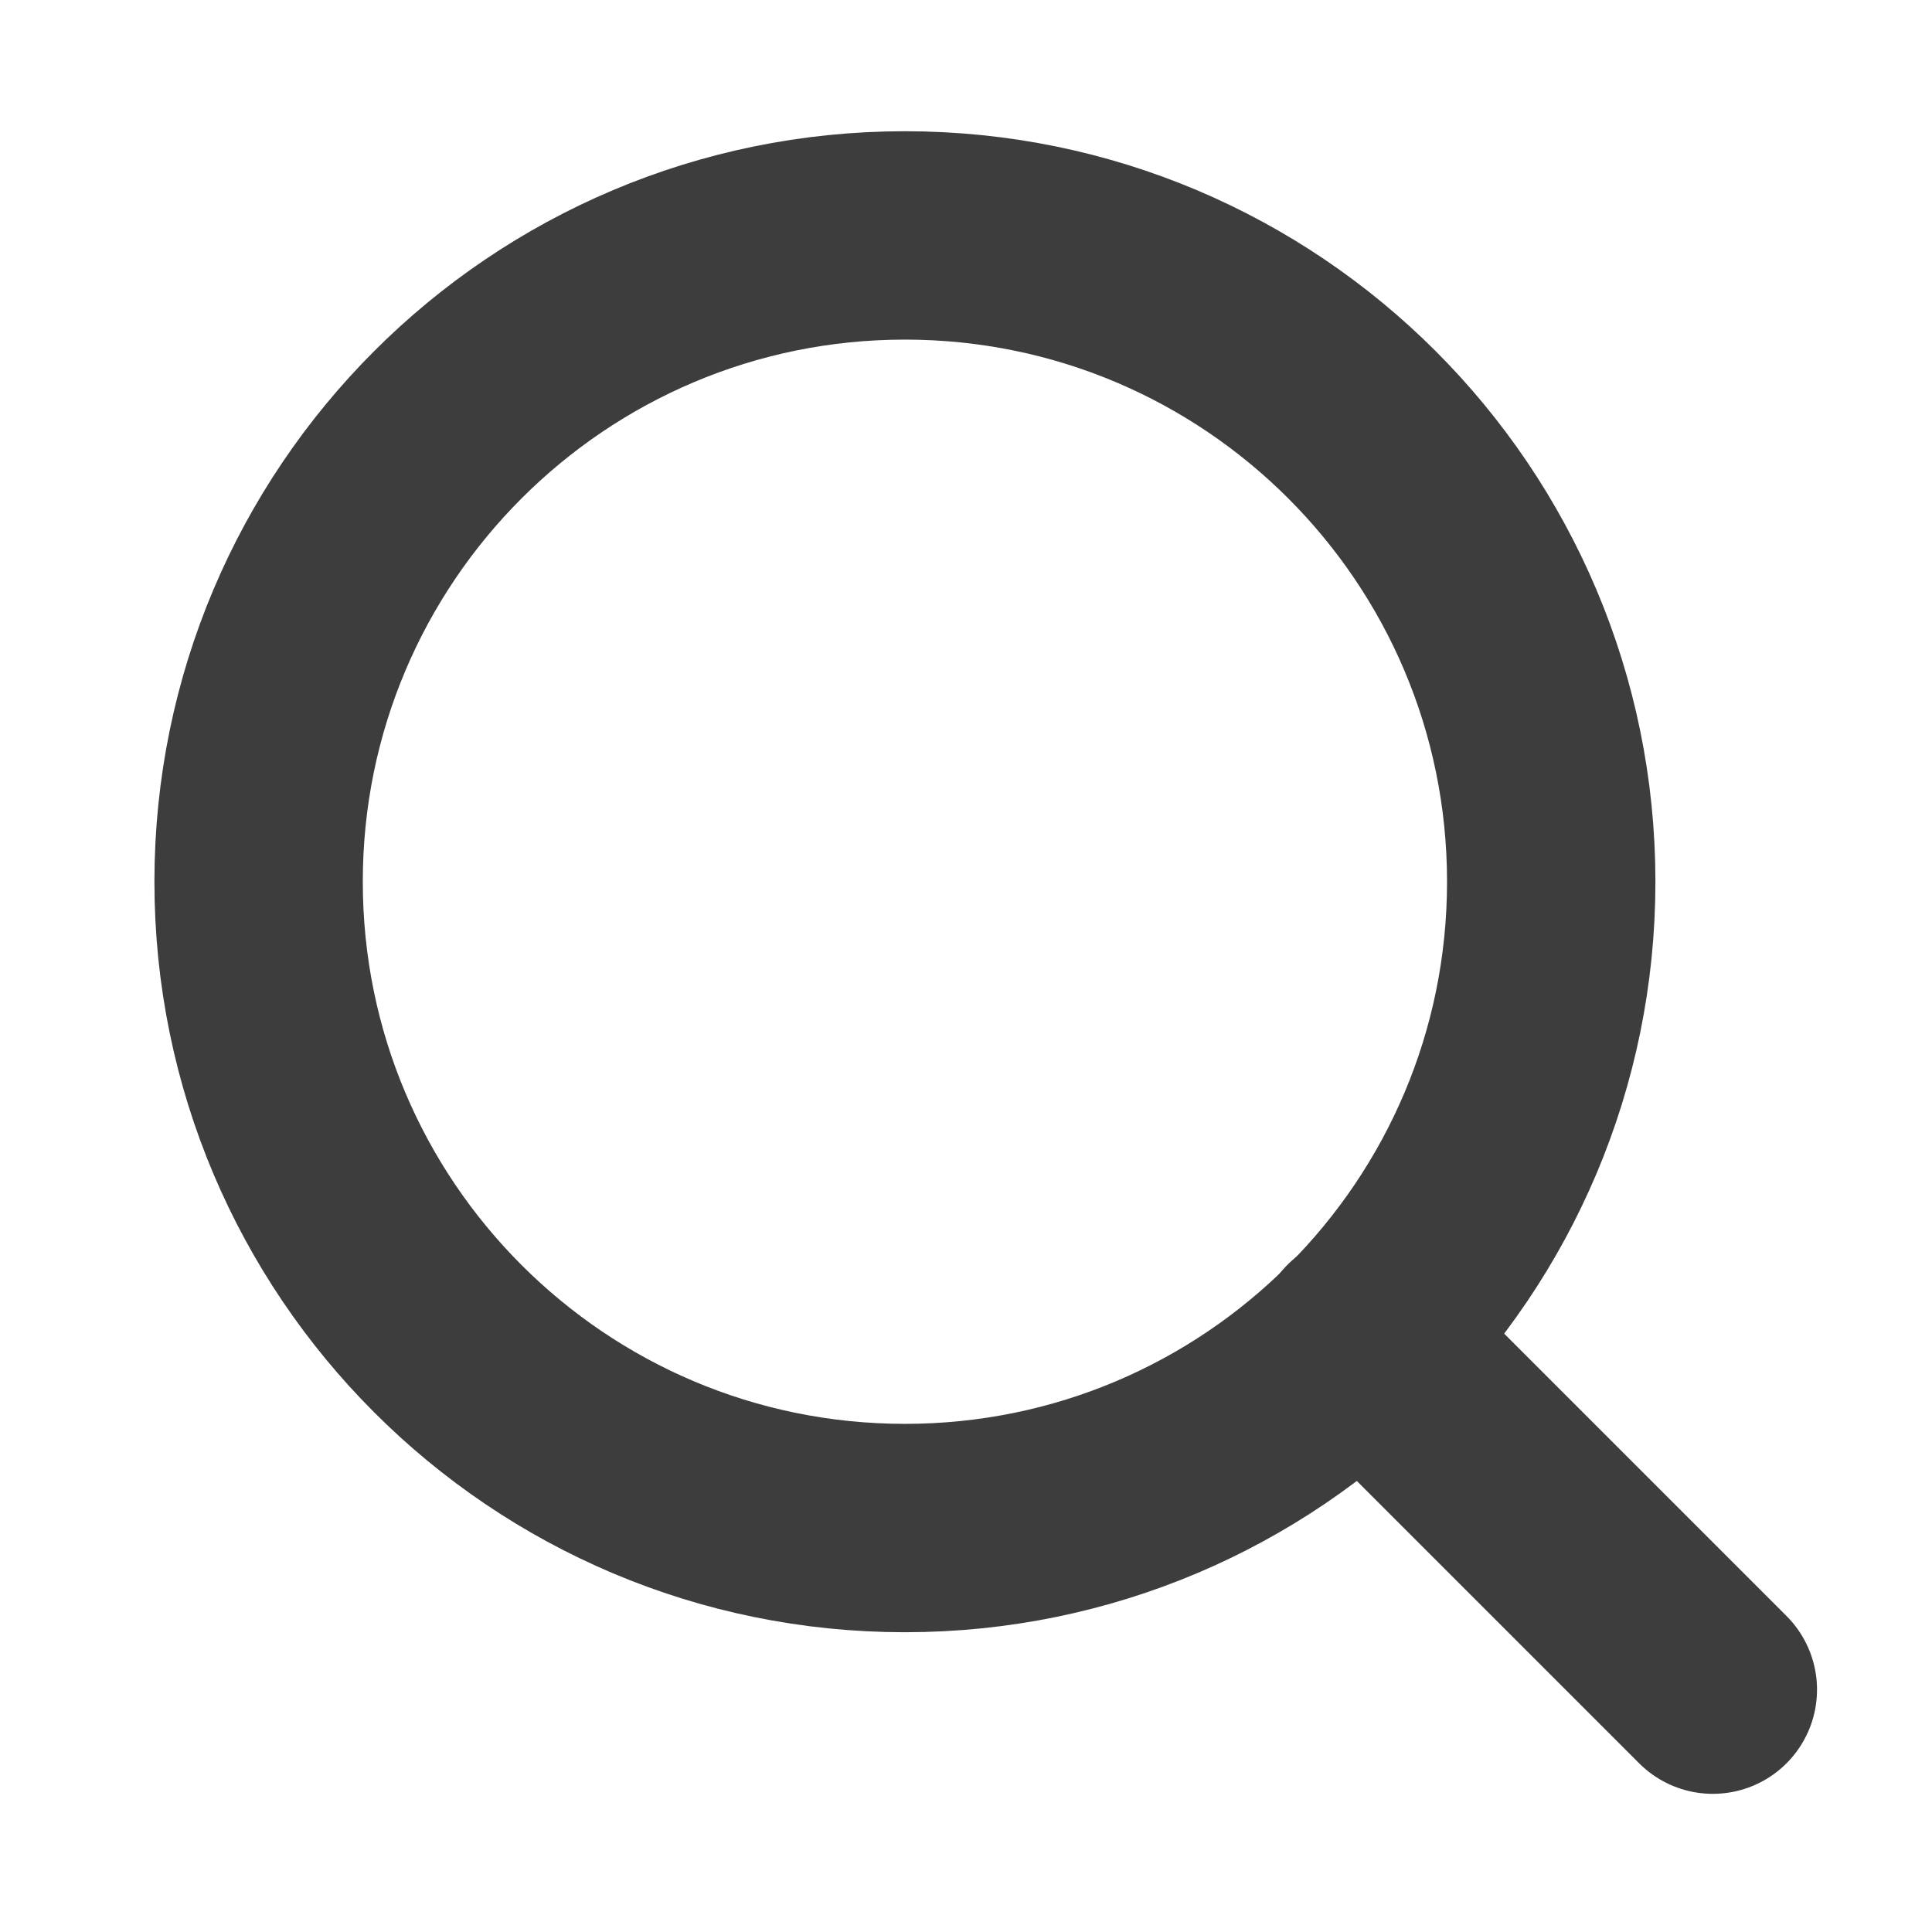
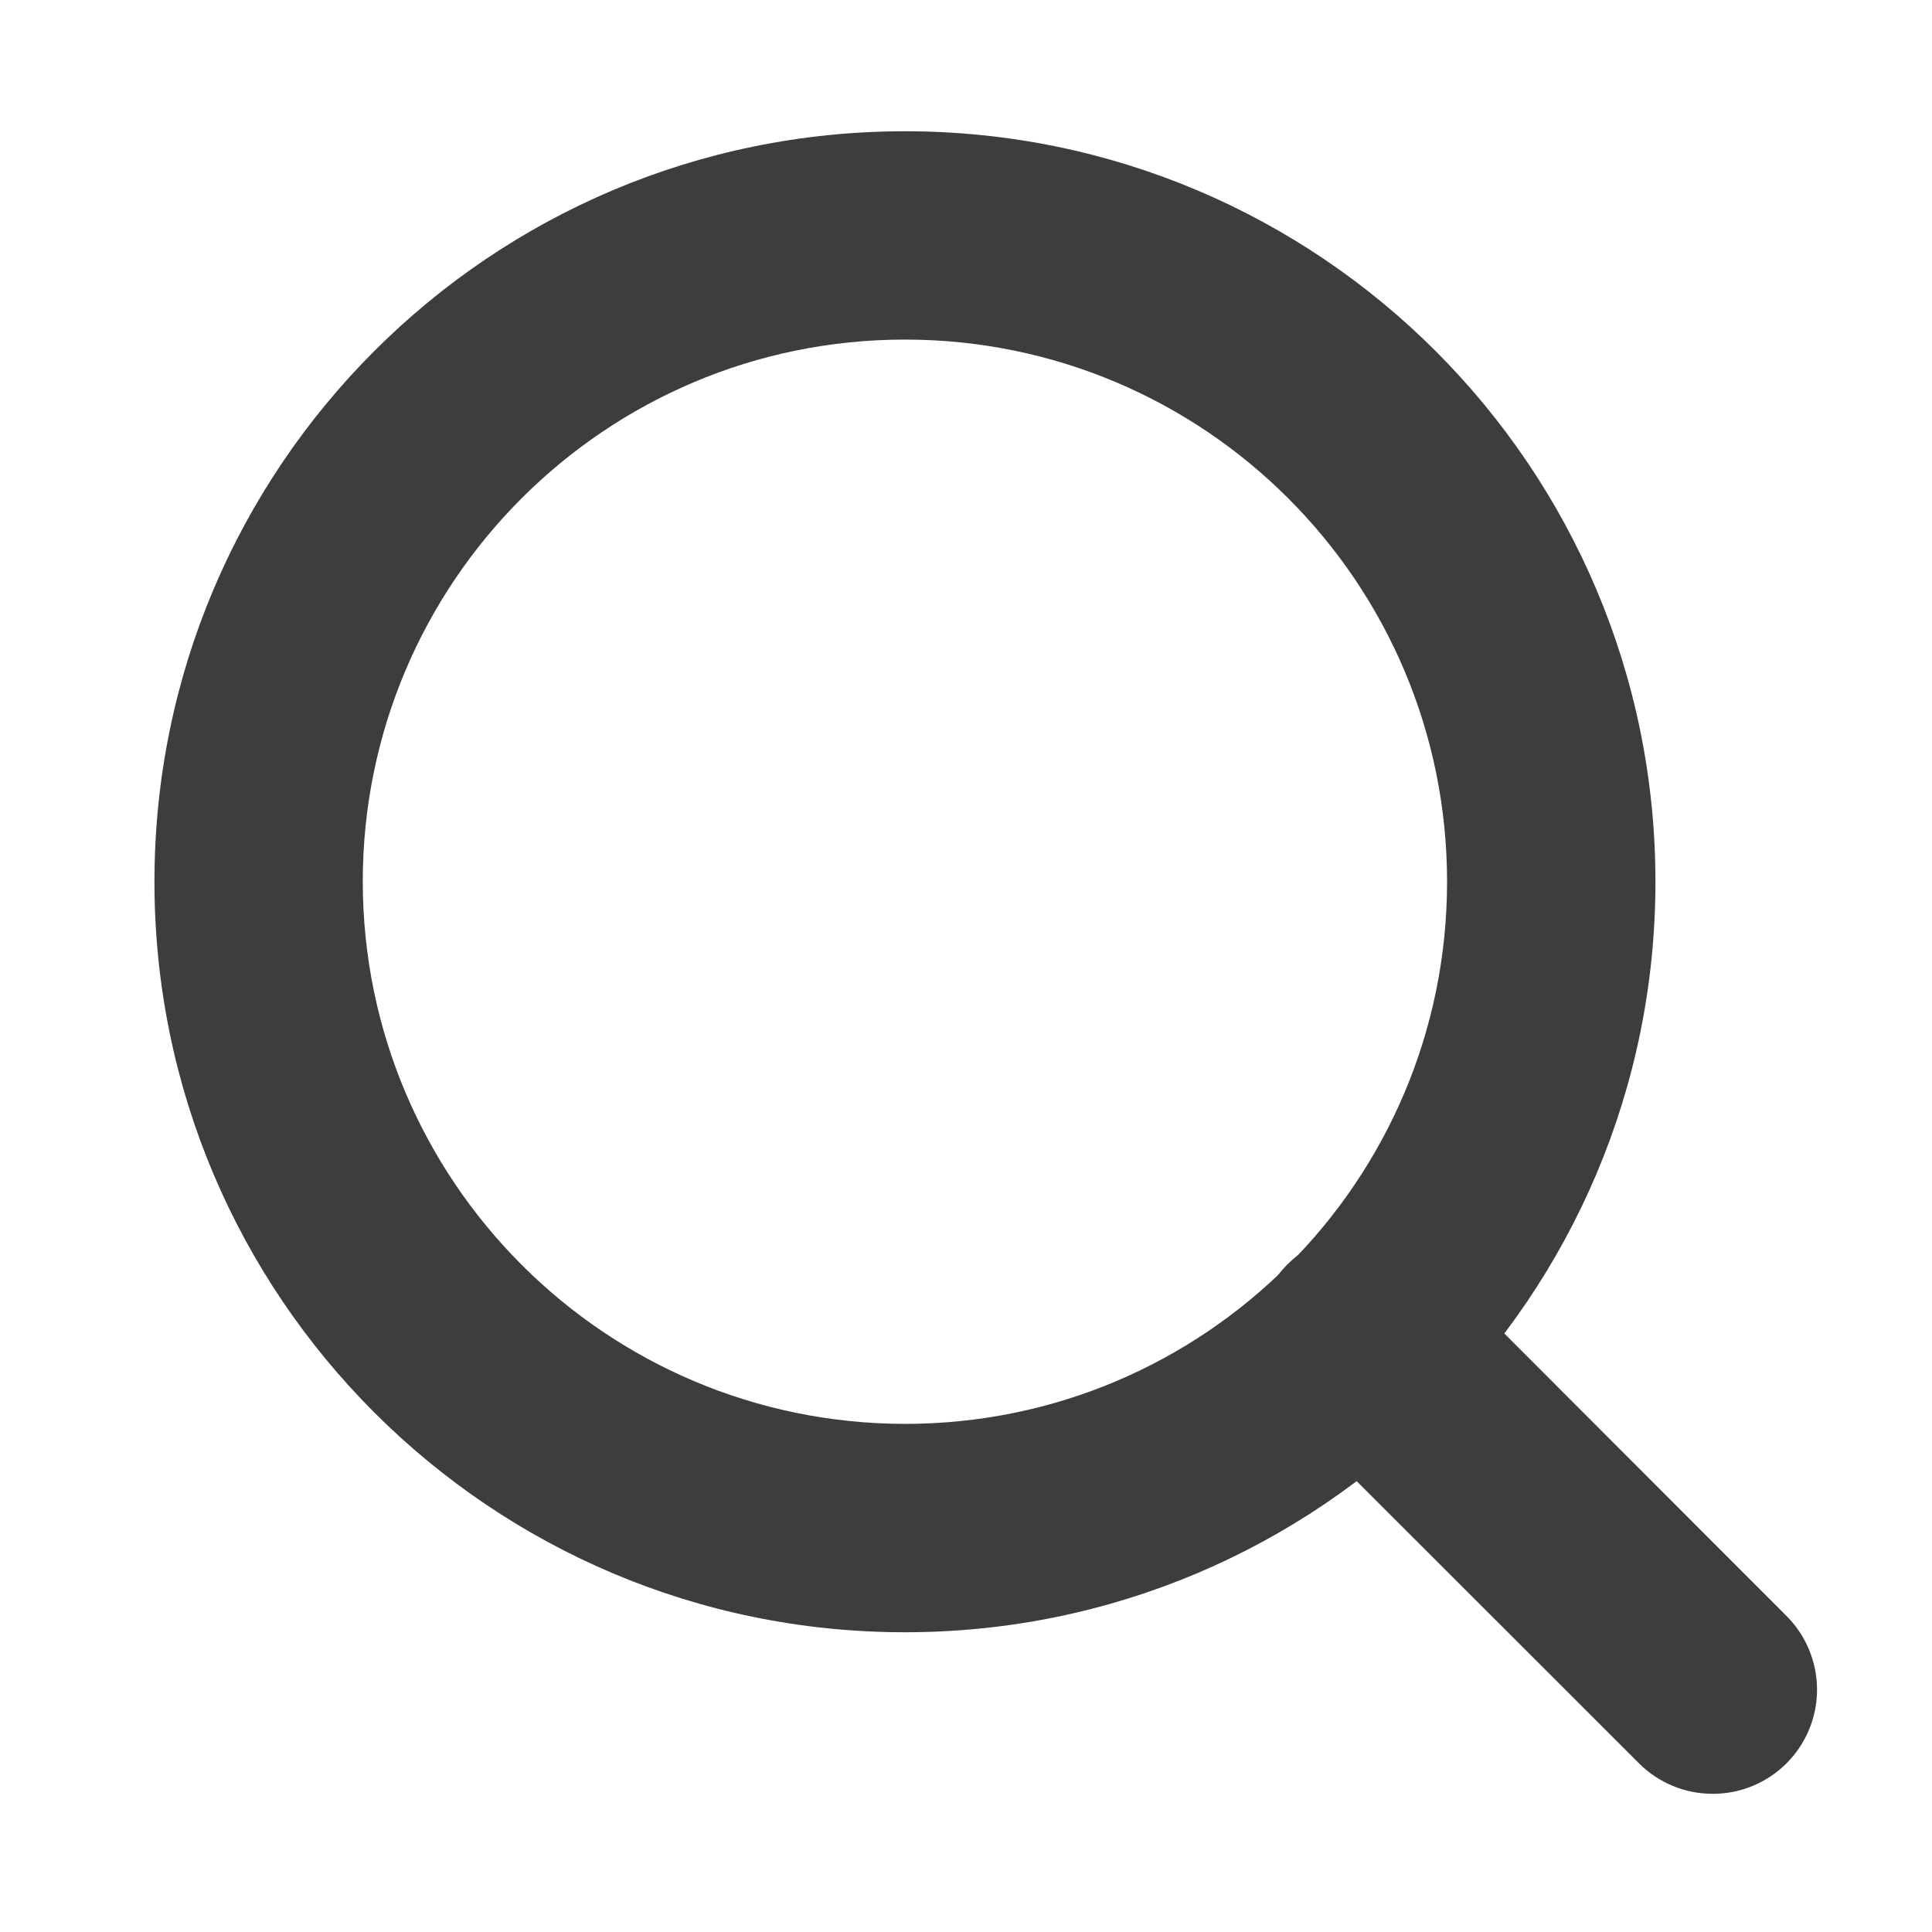
- <svg xmlns="http://www.w3.org/2000/svg" width="34" height="34" viewBox="0 0 34 34">
-   <rect width="34" height="34" fill="#fcfcfc" opacity="0" />
-   <g transform="translate(4.551 4.143)">
-     <circle cx="11.374" cy="11.374" r="11.374" transform="translate(0 0)" fill="none" stroke="#3d3d3d" stroke-linecap="round" stroke-linejoin="round" stroke-width="3.667" />
-     <line x1="6.185" y1="6.185" transform="translate(19.407 19.407)" fill="none" stroke="#3d3d3d" stroke-linecap="round" stroke-linejoin="round" stroke-width="3.667" />
+ <svg xmlns="http://www.w3.org/2000/svg" id="ic_search" width="34" height="34" viewBox="0 0 34 34">
+   <rect id="Area" width="34" height="34" fill="#fcfcfc" opacity="0" />
+   <g id="Icon" transform="translate(4.551 4.143)">
+     <path id="Path" d="M11.374-1.833A13.207,13.207,0,0,1,24.582,11.374,13.207,13.207,0,0,1,11.374,24.582,13.207,13.207,0,0,1-1.833,11.374,13.207,13.207,0,0,1,11.374-1.833Zm0,22.748a9.541,9.541,0,1,0-9.541-9.541A9.552,9.552,0,0,0,11.374,20.915Z" transform="translate(0 0)" fill="#3d3d3d" />
+     <path id="Line" d="M6.185,8.018a1.828,1.828,0,0,1-1.3-.537L-1.3,1.3A1.833,1.833,0,0,1-1.3-1.3,1.833,1.833,0,0,1,1.3-1.3L7.481,4.888a1.833,1.833,0,0,1-1.3,3.13Z" transform="translate(19.407 19.407)" fill="#3d3d3d" />
  </g>
</svg>
